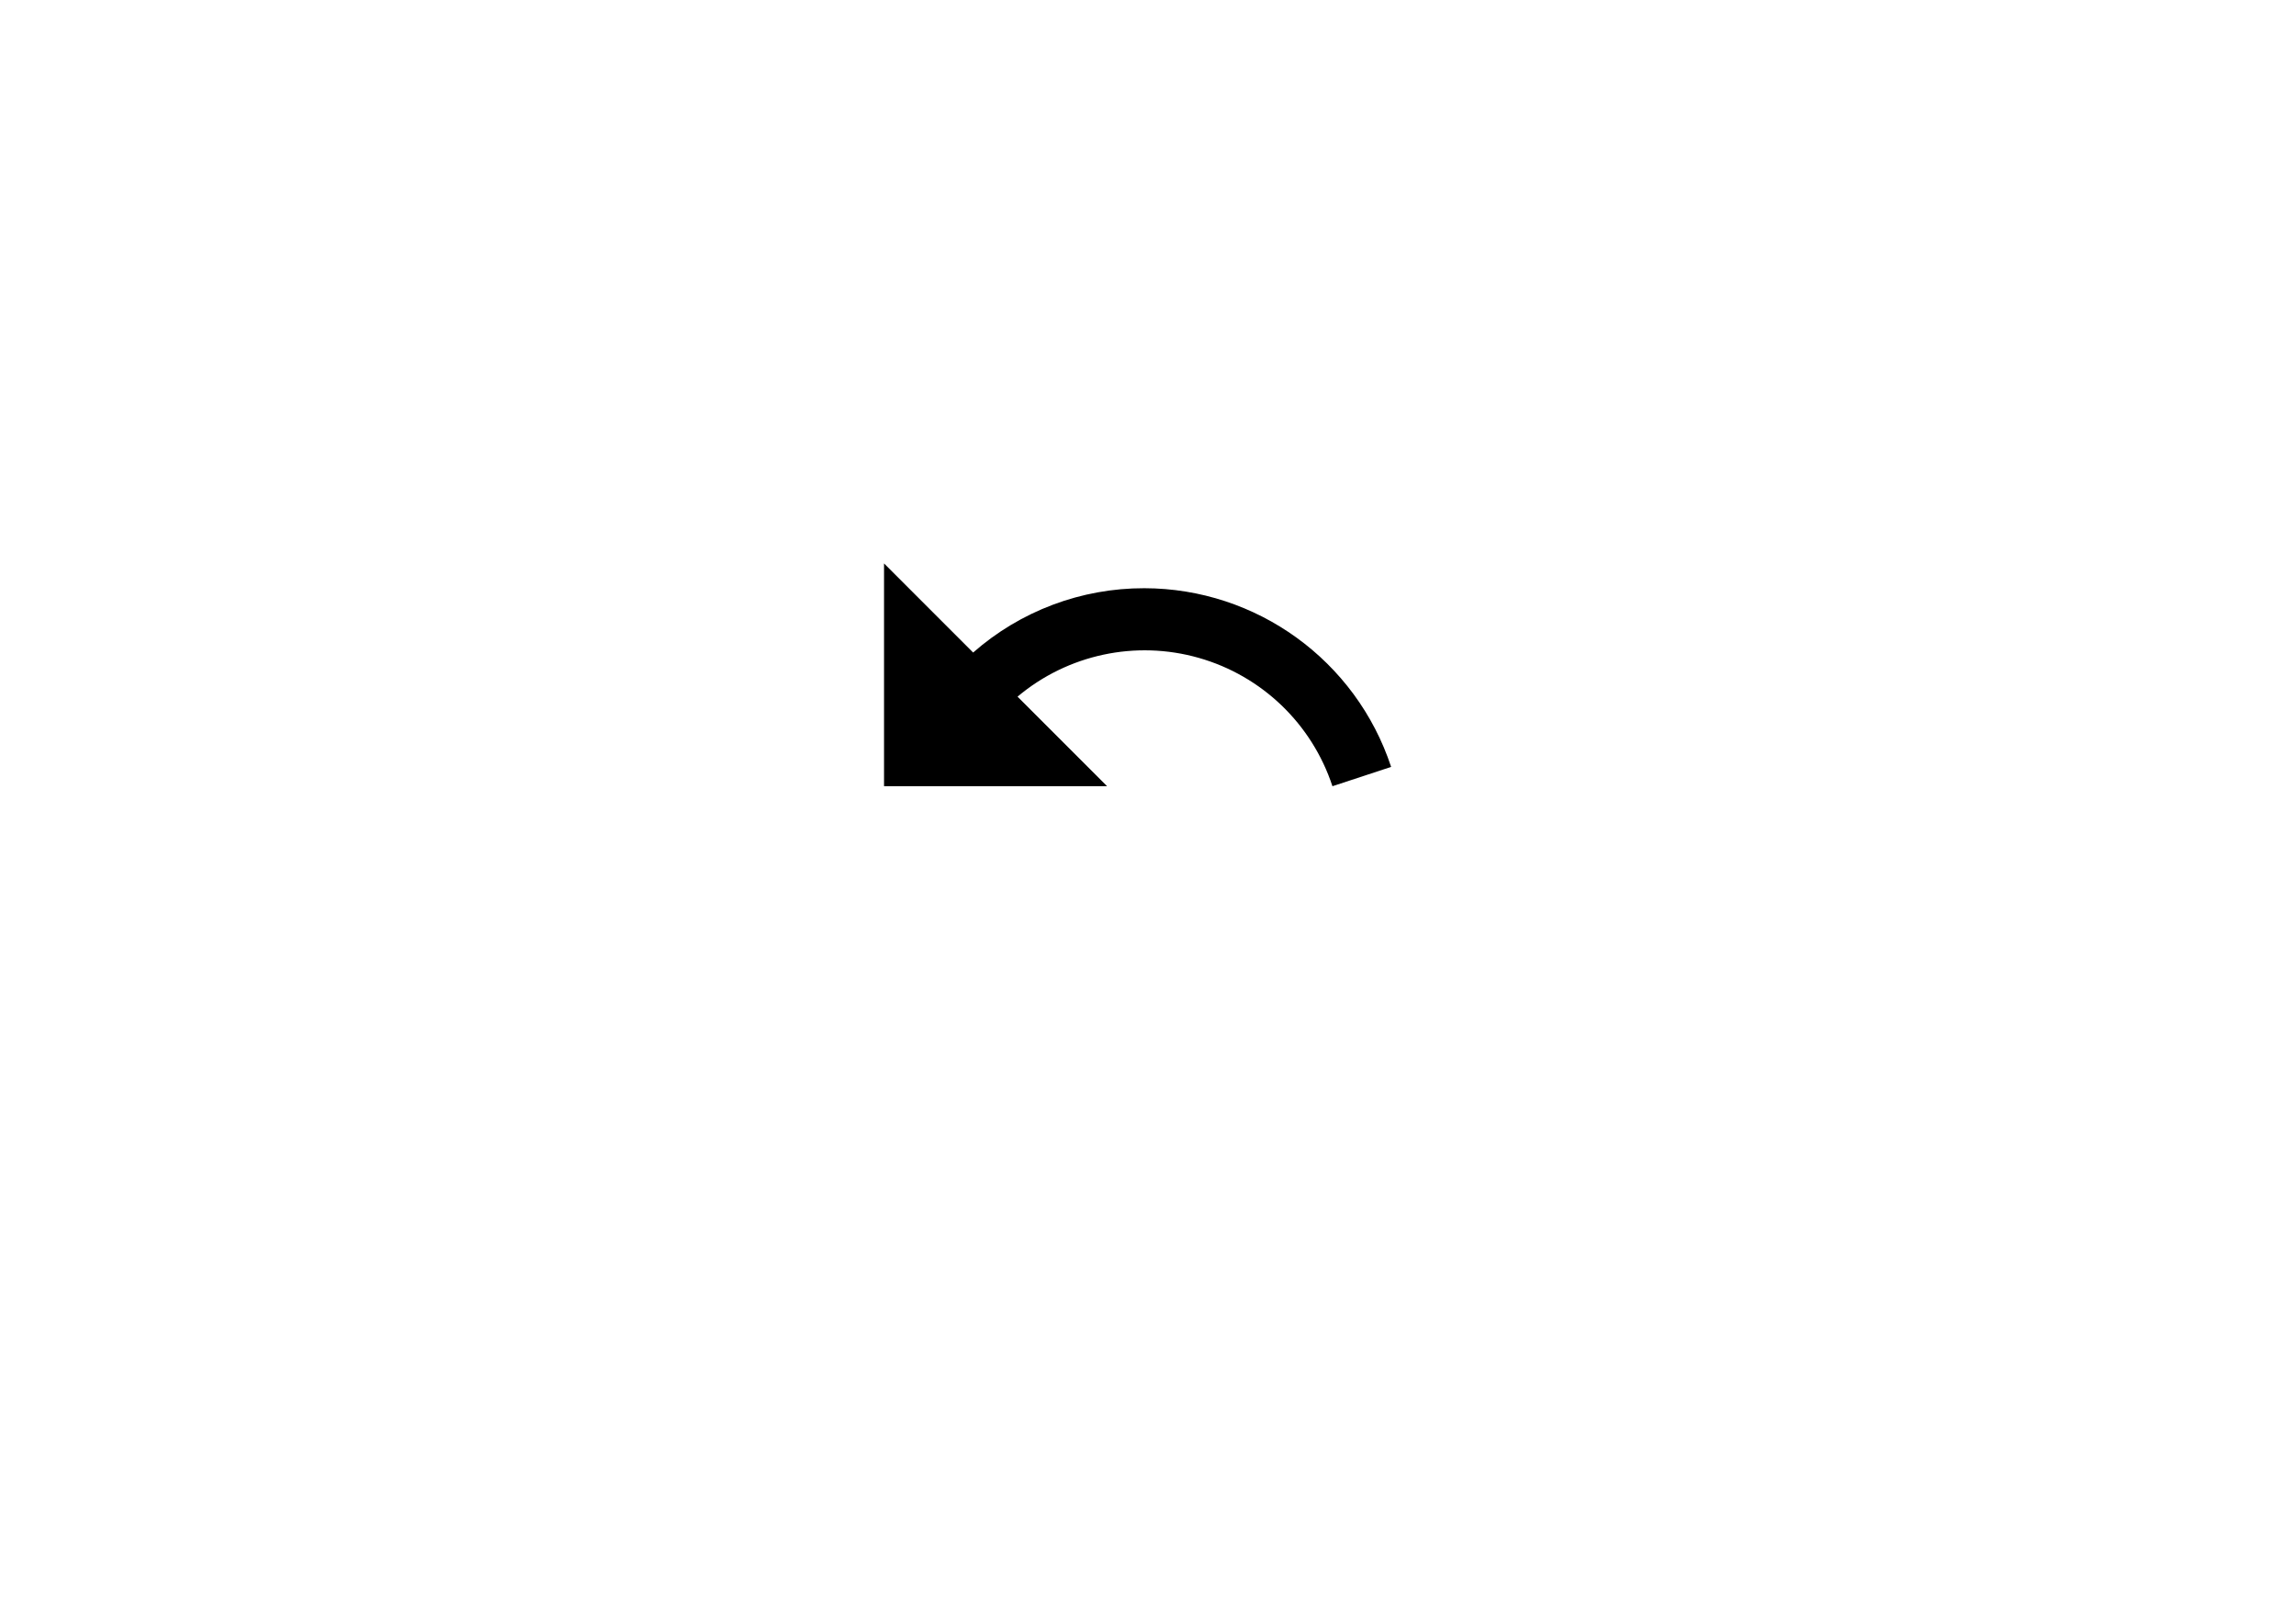
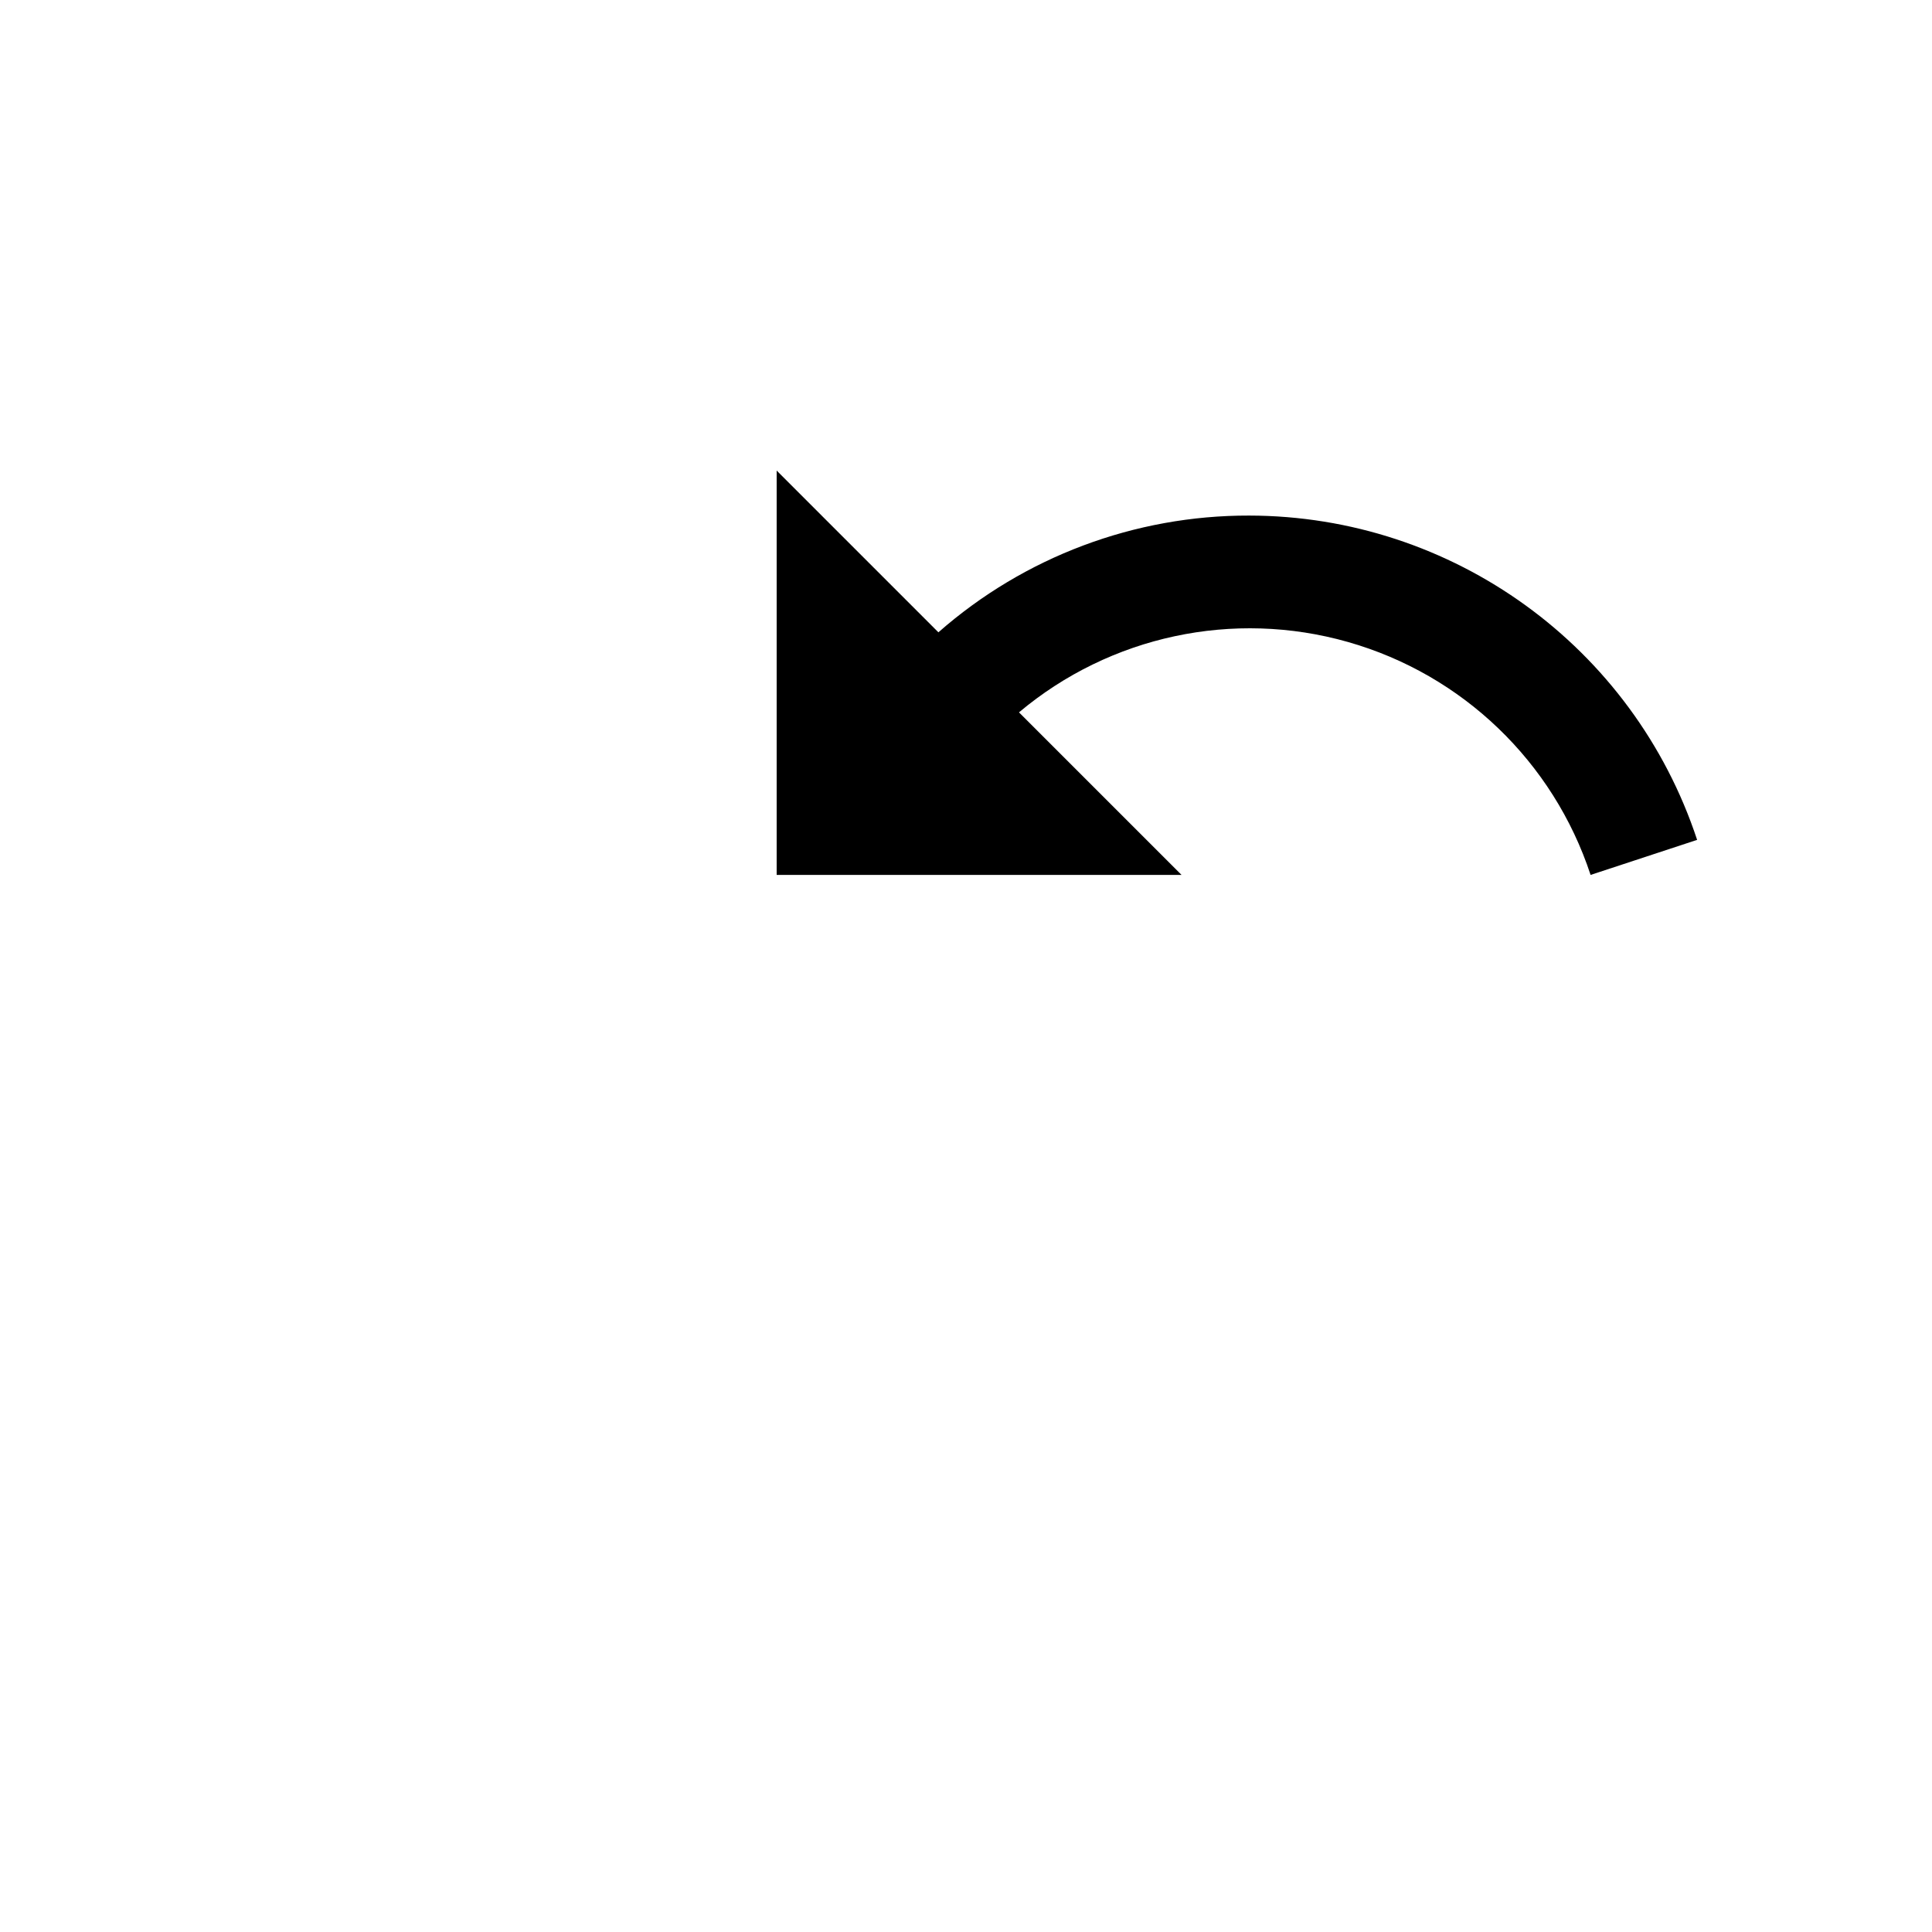
- <svg xmlns="http://www.w3.org/2000/svg" role="img" aria-labelledby="lbrevert" viewBox="0 0 151 106">
+ <svg xmlns="http://www.w3.org/2000/svg" id="pt-revert" role="img" aria-labelledby="lbrevert" viewBox="30 20 70 70">
  <g>
    <path class="pt-button-image" id="revert-image" d="M75.26,38.68A17,17,0,0,0,64,42.91l-5.86-5.86V51.7H72.81l-5.89-5.89A13,13,0,0,1,87.63,51.7l3.86-1.27A17.12,17.12,0,0,0,75.26,38.68Z" />
  </g>
</svg>
